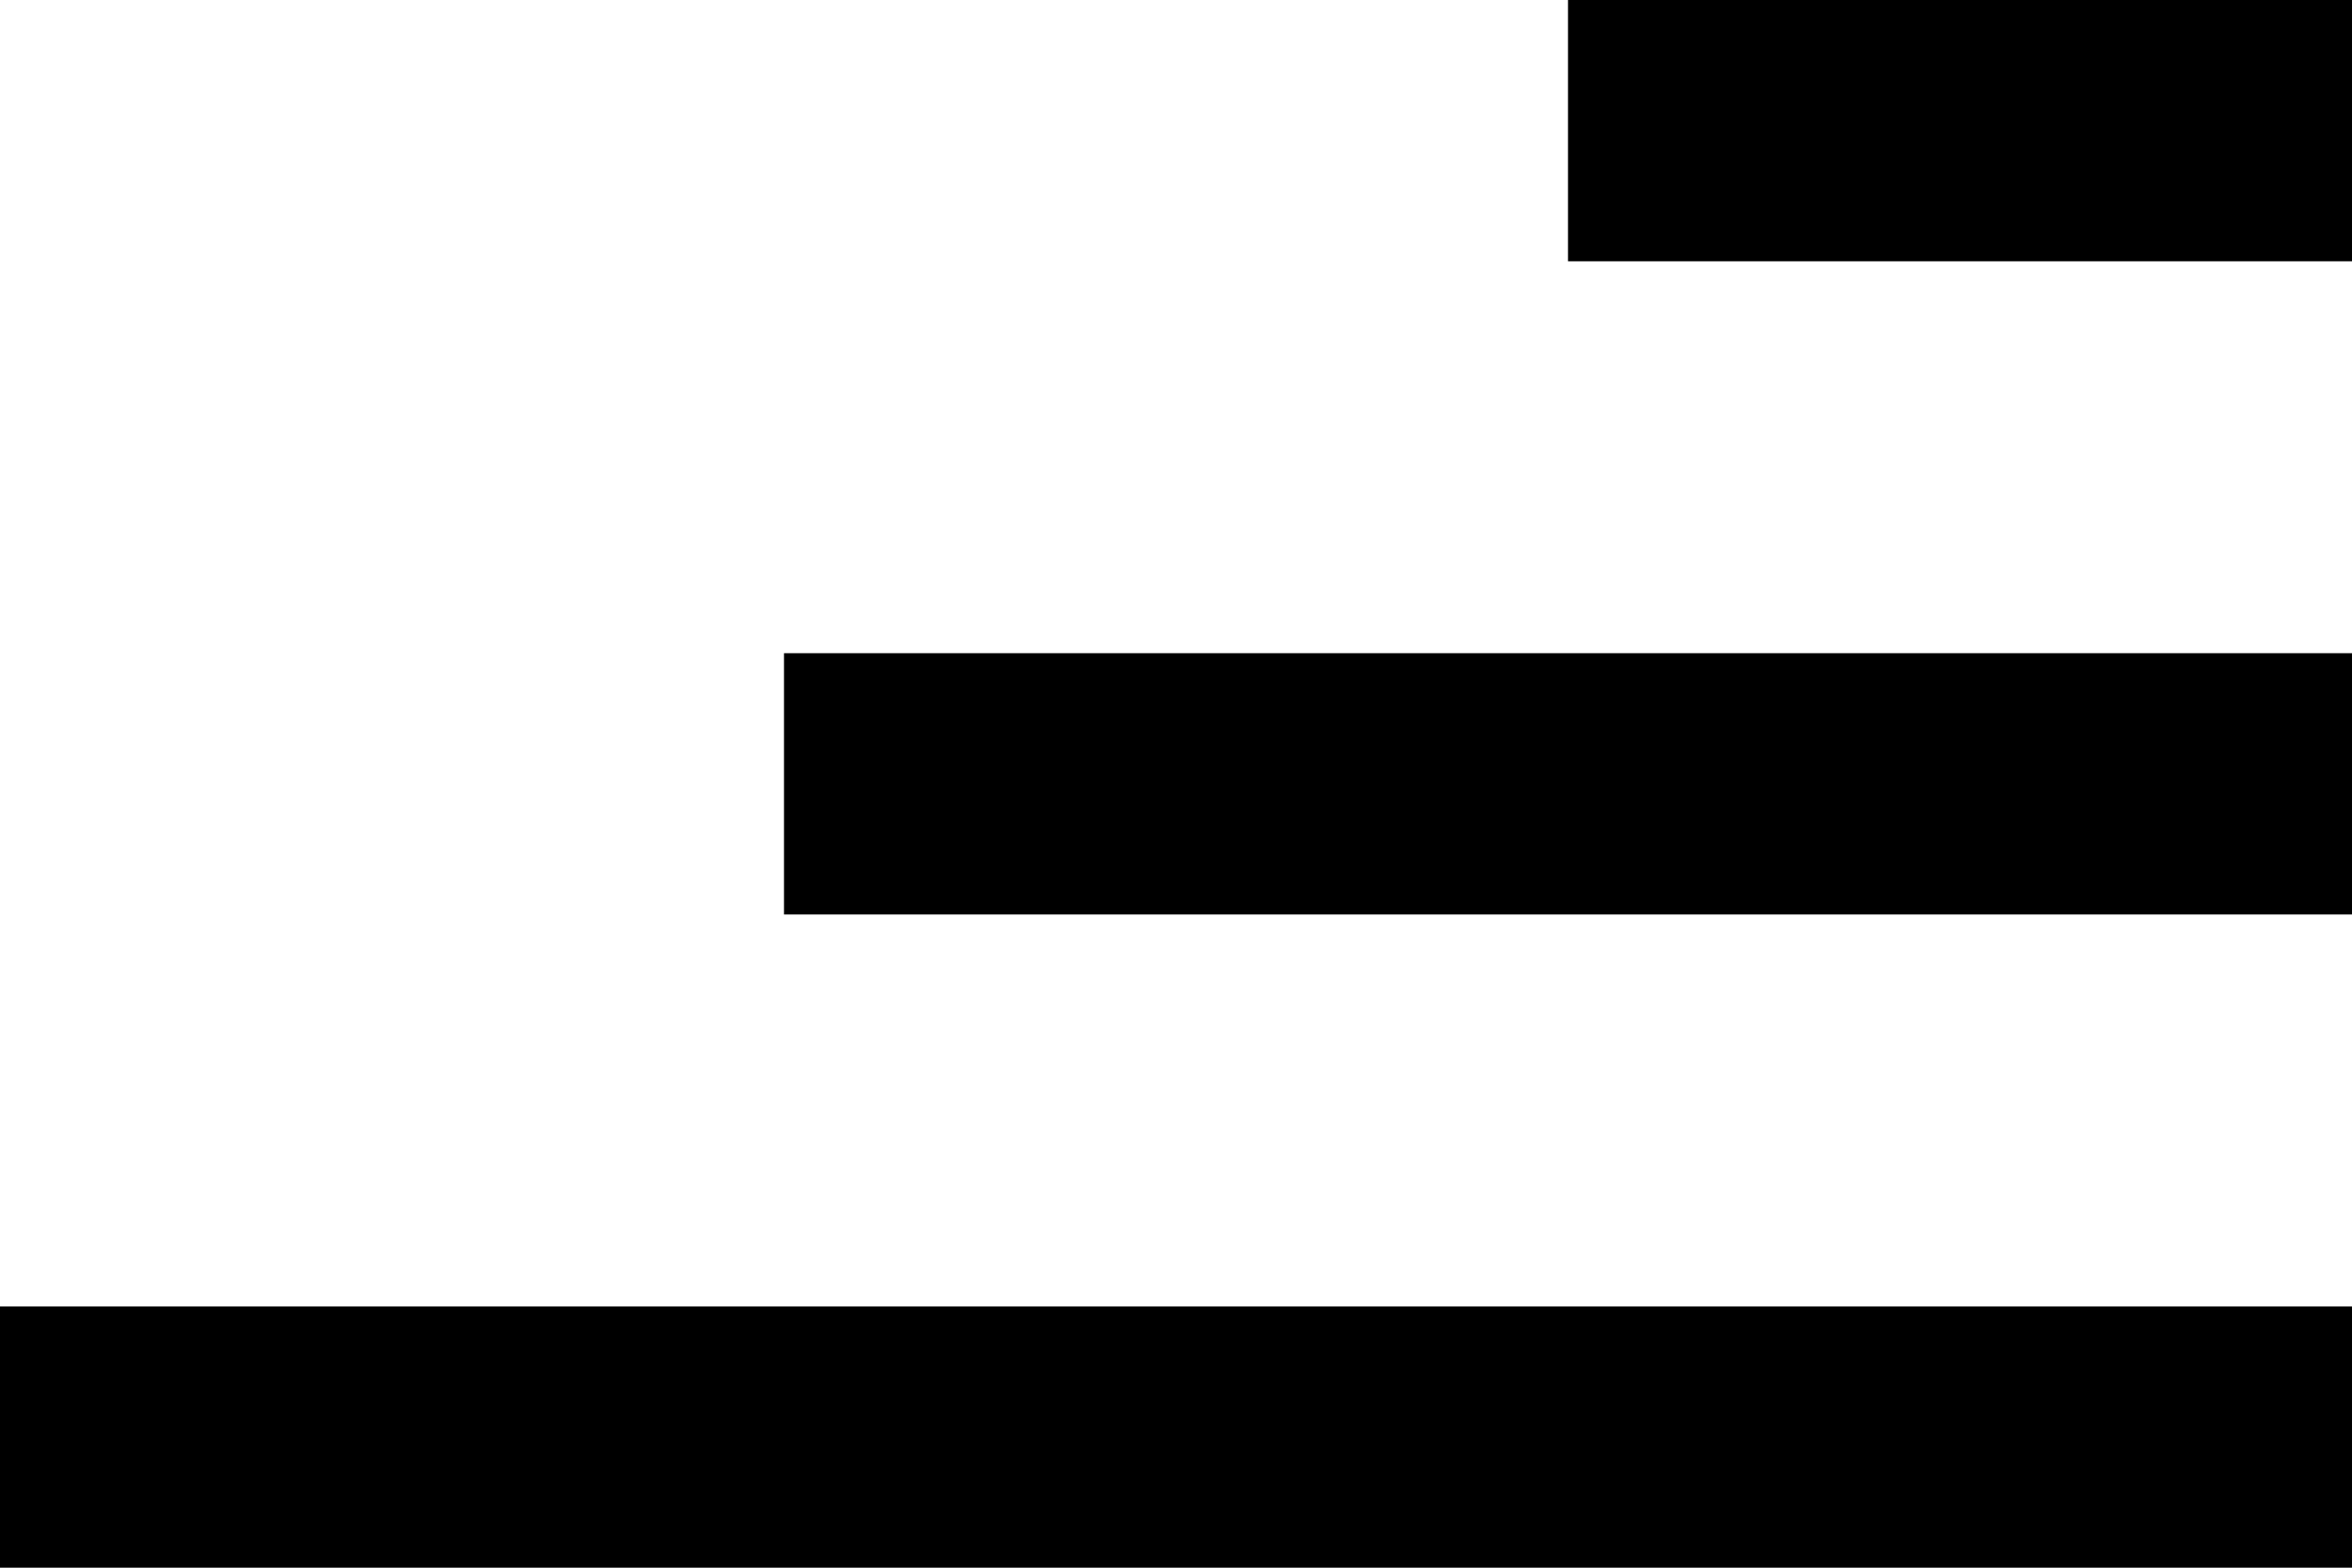
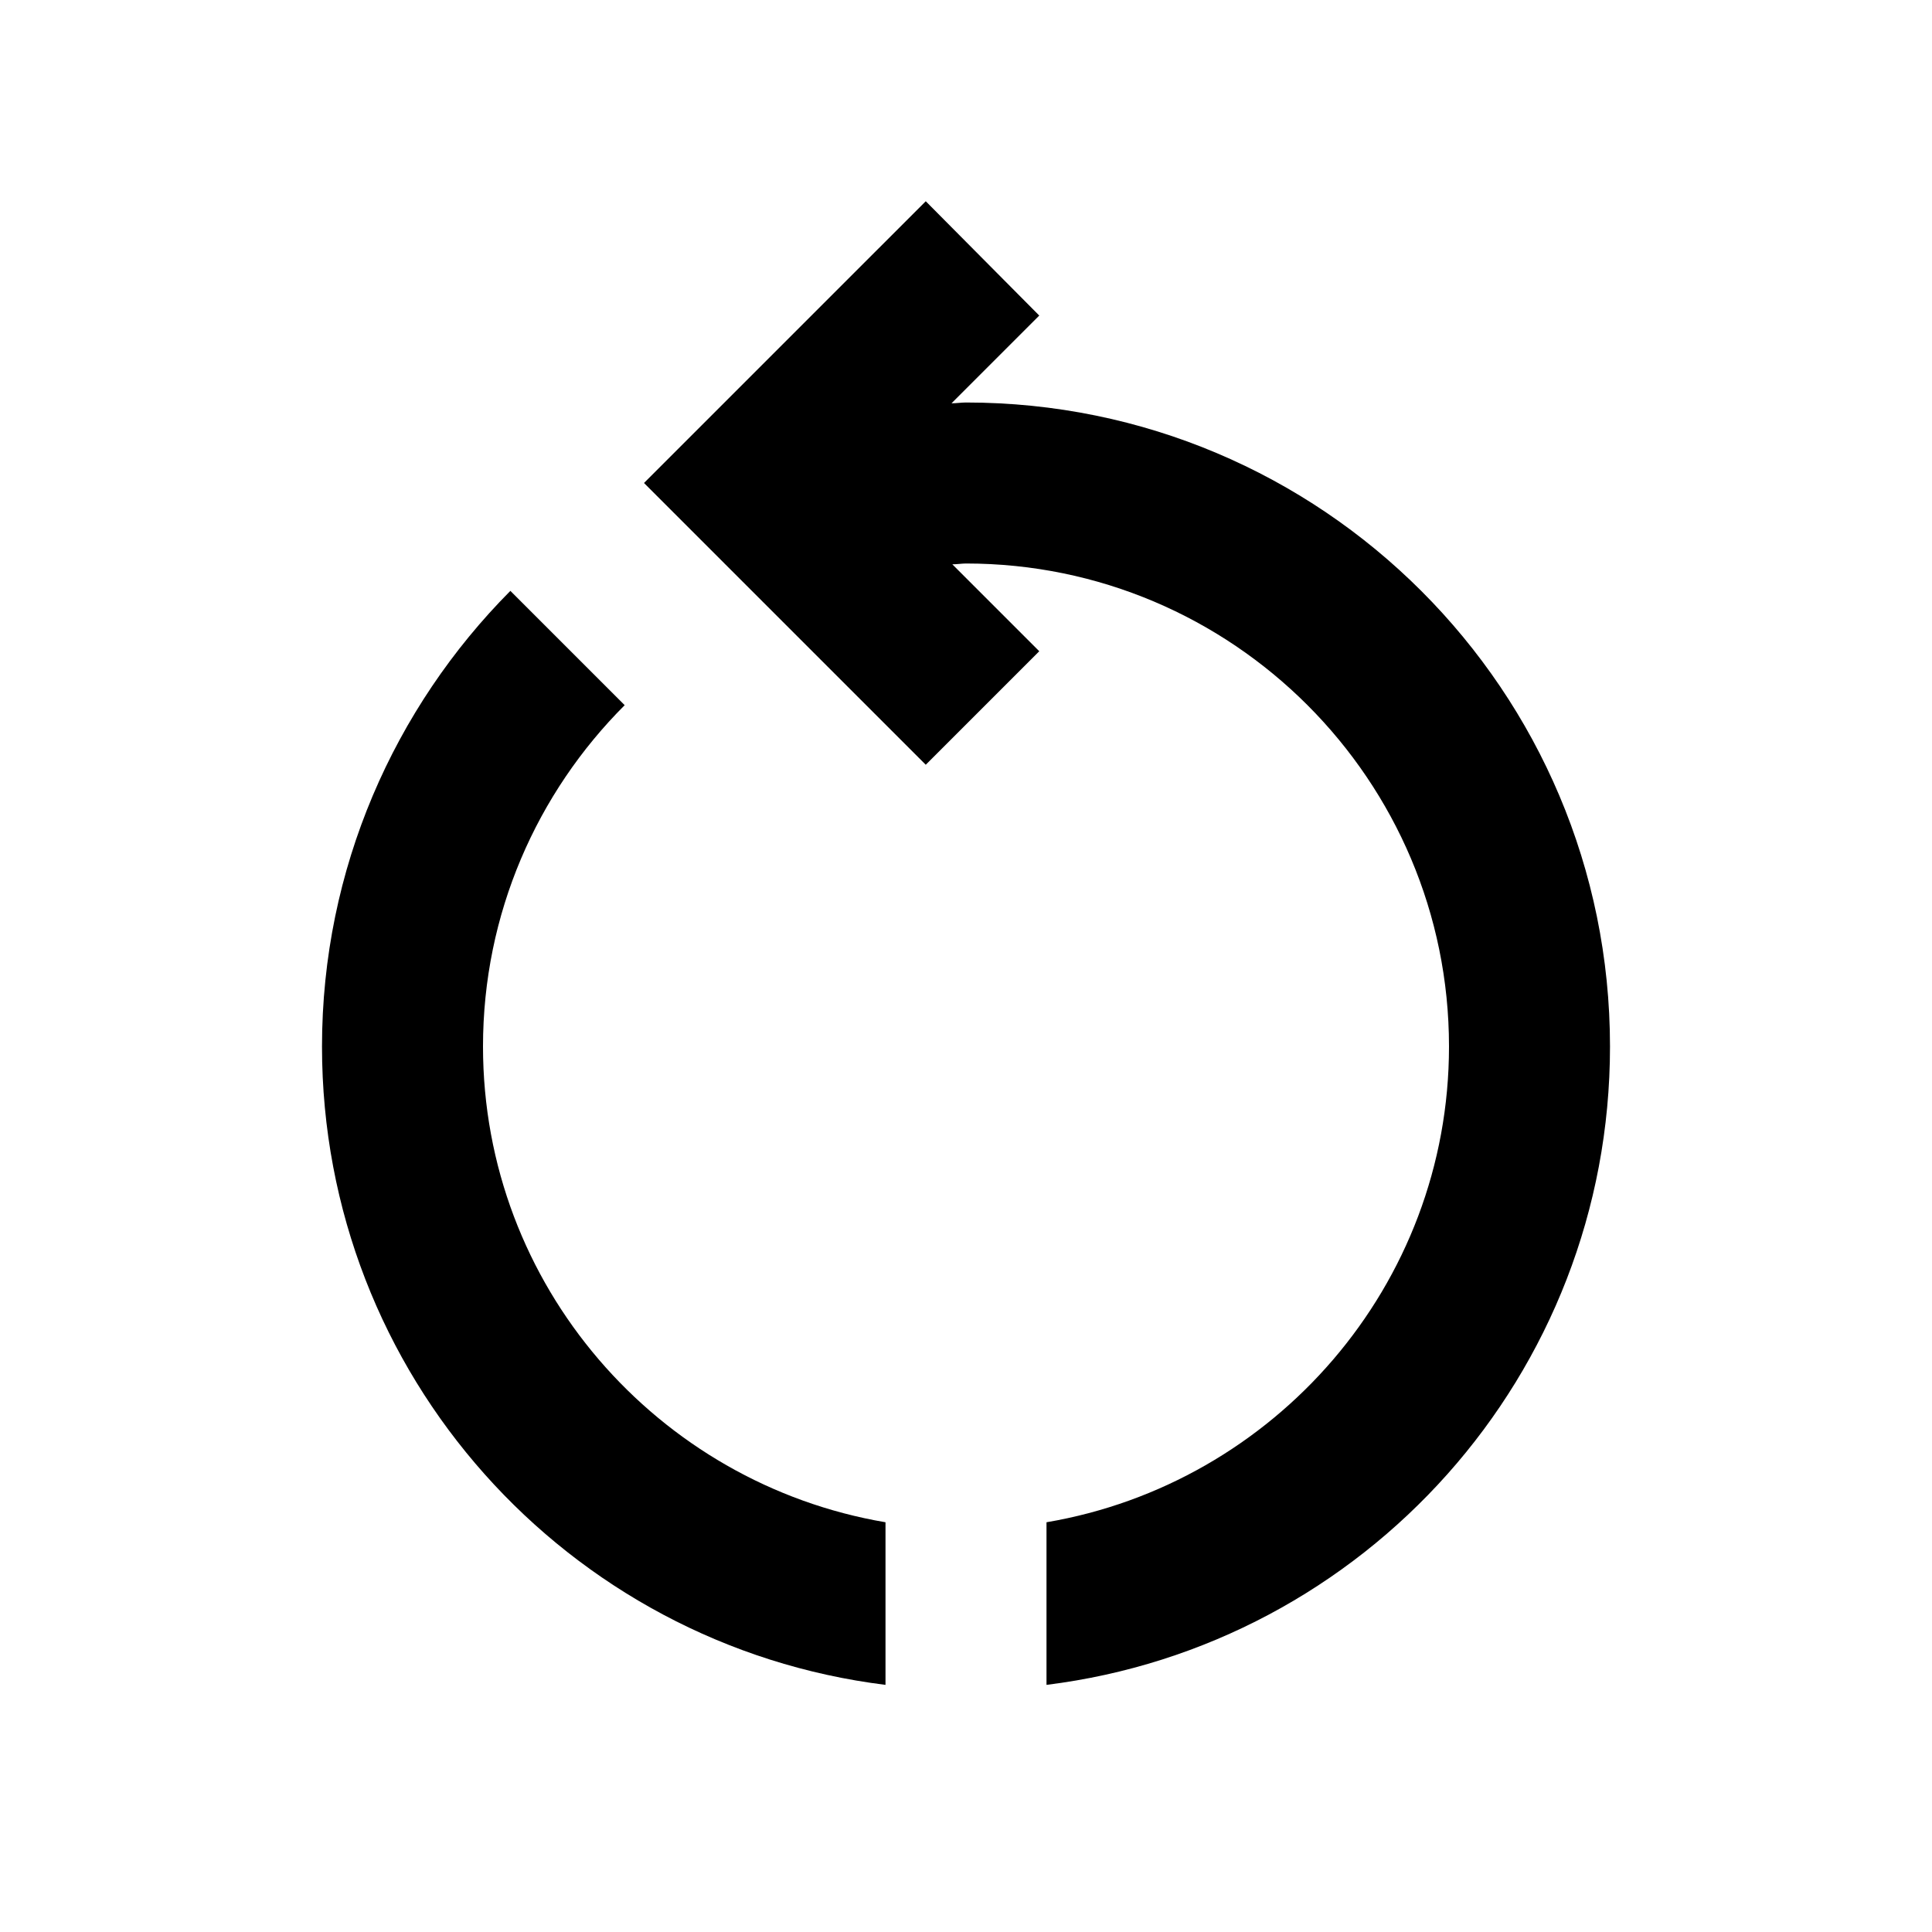
- <svg xmlns="http://www.w3.org/2000/svg" width="18" height="12" viewBox="0 0 18 12" fill="none">
-   <path d="M18 0L12 -5.24537e-07L12 2L18 2L18 0ZM18 12L18 10L1.74846e-07 10L0 12L18 12ZM18 5L6 5L6 7L18 7L18 5Z" fill="black" />
+ <svg xmlns="http://www.w3.org/2000/svg" enable-background="new 0 0 24 24" height="24px" viewBox="0 0 24 24" width="24px" fill="#000000">
+   <g>
+     <path d="M0,0h24v24H0V0z" fill="none" />
+   </g>
+   <g>
+     <g>
+       <path d="M6,13c0-1.65,0.67-3.15,1.76-4.24L6.34,7.34C4.9,8.79,4,10.79,4,13c0,4.08,3.05,7.44,7,7.93v-2.02 C8.17,18.43,6,15.97,6,13z M20,13c0-4.42-3.58-8-8-8c-0.06,0-0.12,0.01-0.18,0.01l1.09-1.09L11.5,2.5L8,6l3.5,3.5l1.41-1.41 l-1.08-1.08C11.89,7.01,11.95,7,12,7c3.31,0,6,2.69,6,6c0,2.97-2.17,5.43-5,5.91v2.02C16.95,20.44,20,17.08,20,13z" />
+     </g>
+   </g>
</svg>
